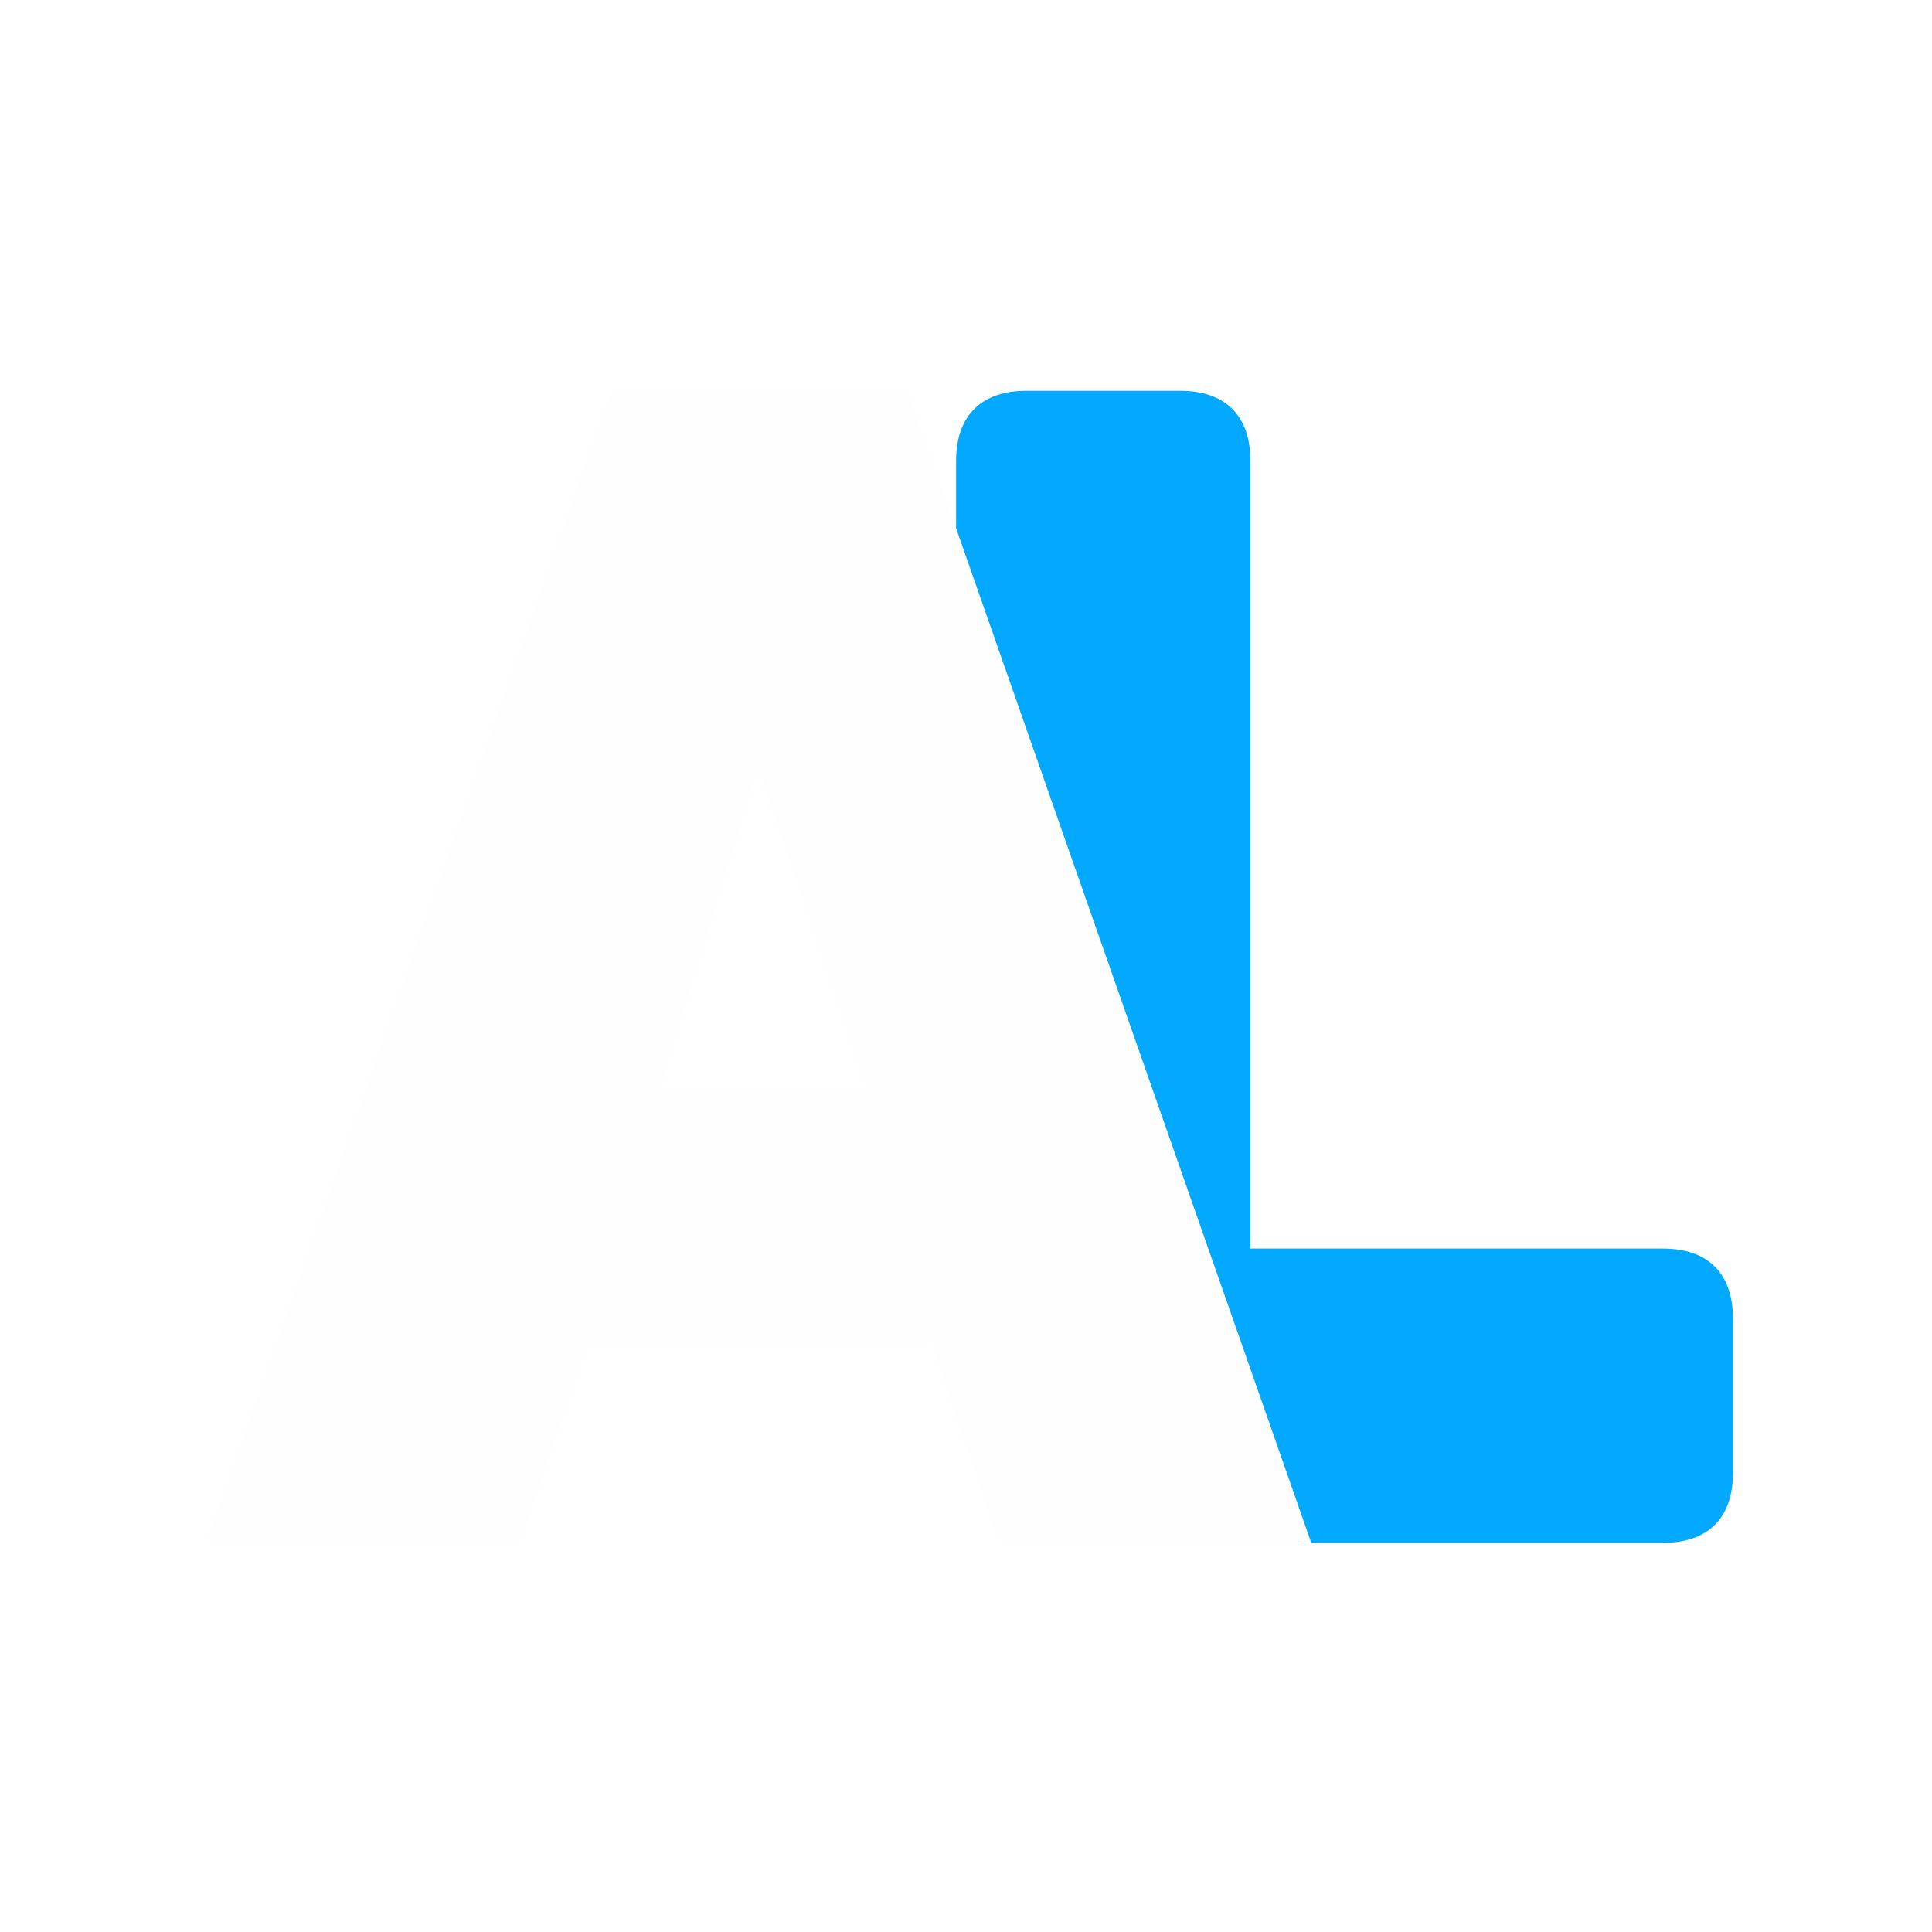
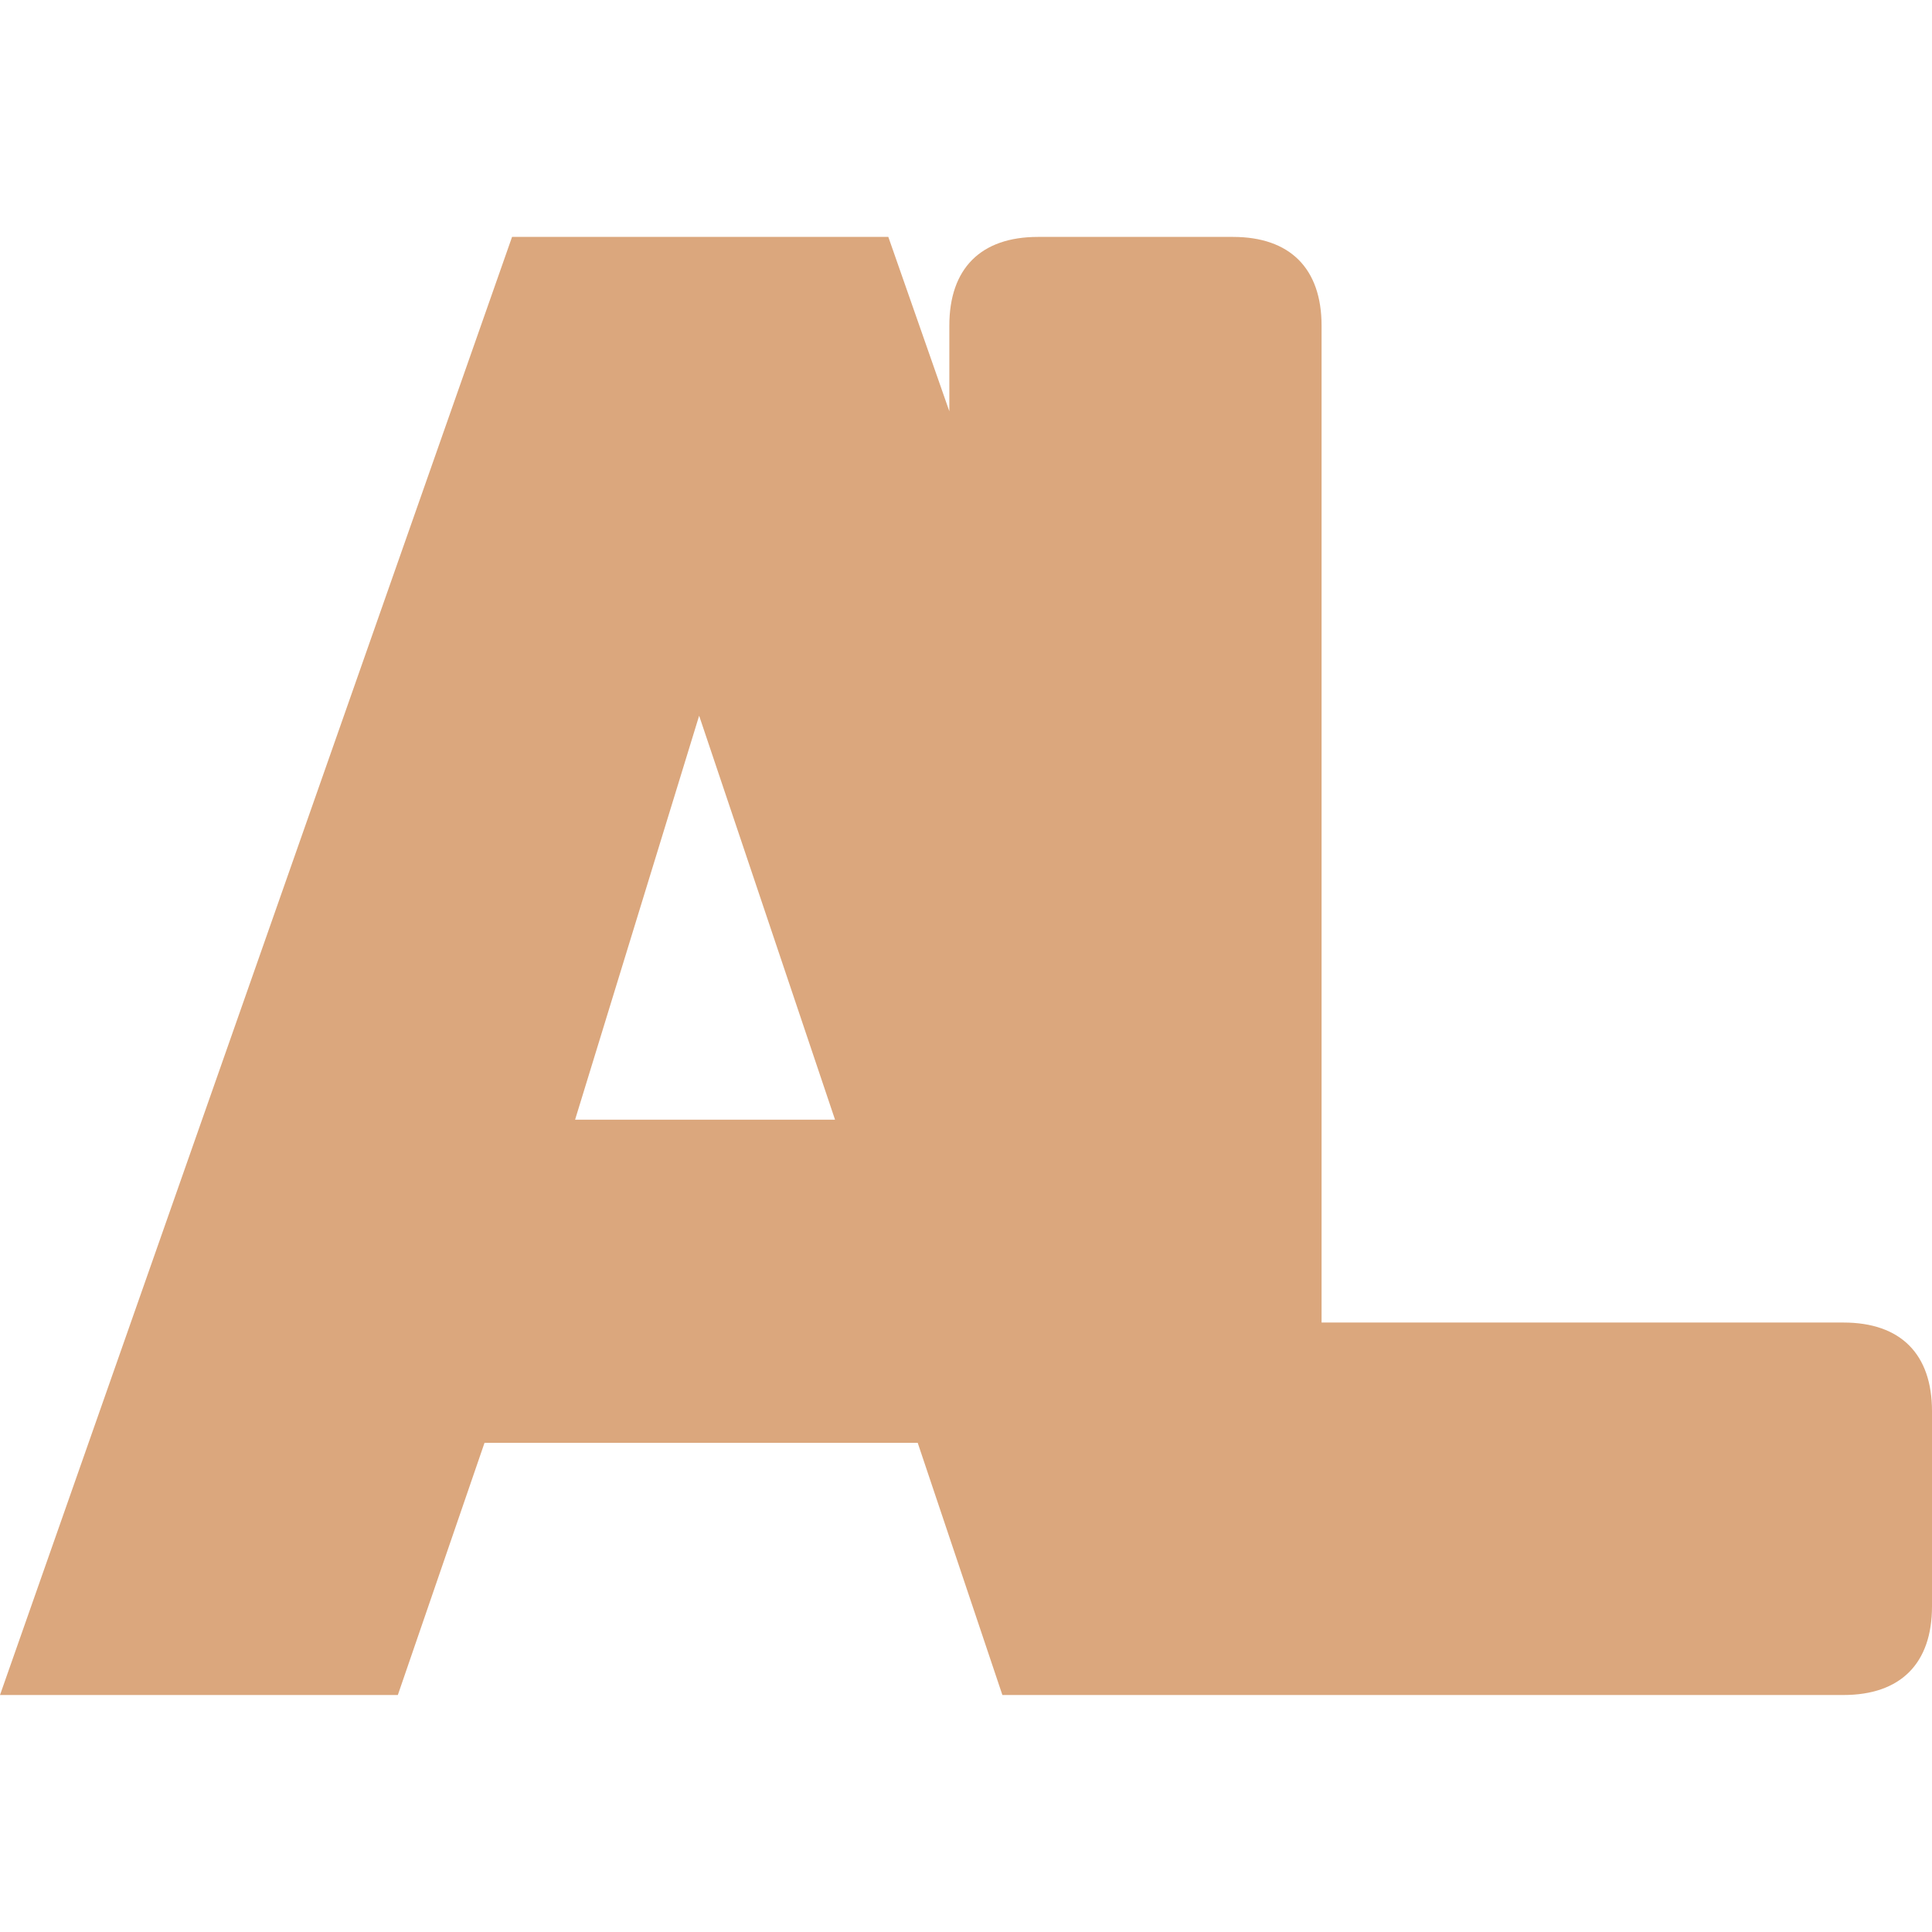
- <svg xmlns="http://www.w3.org/2000/svg" width="32px" height="32px" viewBox="0 0 32 32" version="1.1">
-   <g id="surface1">
-     <path style=" stroke:none;fill-rule:evenodd;fill:rgb(0.784%,66.275%,100%);fill-opacity:1;" d="M 20.711 20.68 L 20.711 7.633 C 20.711 6.887 20.297 6.473 19.551 6.473 L 17 6.473 C 16.25 6.473 15.836 6.887 15.836 7.633 C 15.836 7.633 15.836 10.48 15.836 13.828 C 15.836 14.004 17.52 14.812 17.562 14.984 C 18.844 19.992 17.84 23.996 16.629 24.184 C 18.613 24.281 18.832 25.234 17.352 24.582 C 17.578 21.914 18.461 21.918 21 24.484 C 21.02 24.508 21.52 25.555 21.551 25.555 C 24.402 25.555 27.543 25.555 27.543 25.555 C 28.293 25.555 28.703 25.141 28.703 24.395 L 28.703 21.84 C 28.703 21.094 28.293 20.68 27.543 20.68 Z M 20.711 20.68 " />
-     <path style=" stroke:none;fill-rule:evenodd;fill:rgb(99.608%,99.608%,99.608%);fill-opacity:1;" d="M 10.113 6.473 L 3.41 25.555 L 8.617 25.555 L 9.754 22.254 L 15.426 22.254 L 16.535 25.555 L 21.719 25.555 L 15.039 6.473 Z M 10.941 18.023 L 12.562 12.738 L 14.344 18.023 Z M 10.941 18.023 " />
-   </g>
+ <svg xmlns="http://www.w3.org/2000/svg" fill="#dba77d" width="800px" height="800px" viewBox="0 0 24 24" role="img">
+   <path d="M6.361 2.943 0 21.056h4.942l1.077-3.133H11.4l1.052 3.133H22.9c.71 0 1.1-.392 1.1-1.101V17.53c0-.71-.39-1.101-1.1-1.101h-6.483V4.045c0-.71-.392-1.102-1.101-1.102h-2.422c-.71 0-1.101.392-1.101 1.102v1.064l-.758-2.166zm2.324 5.948 1.688 5.018H7.144z" />
</svg>
